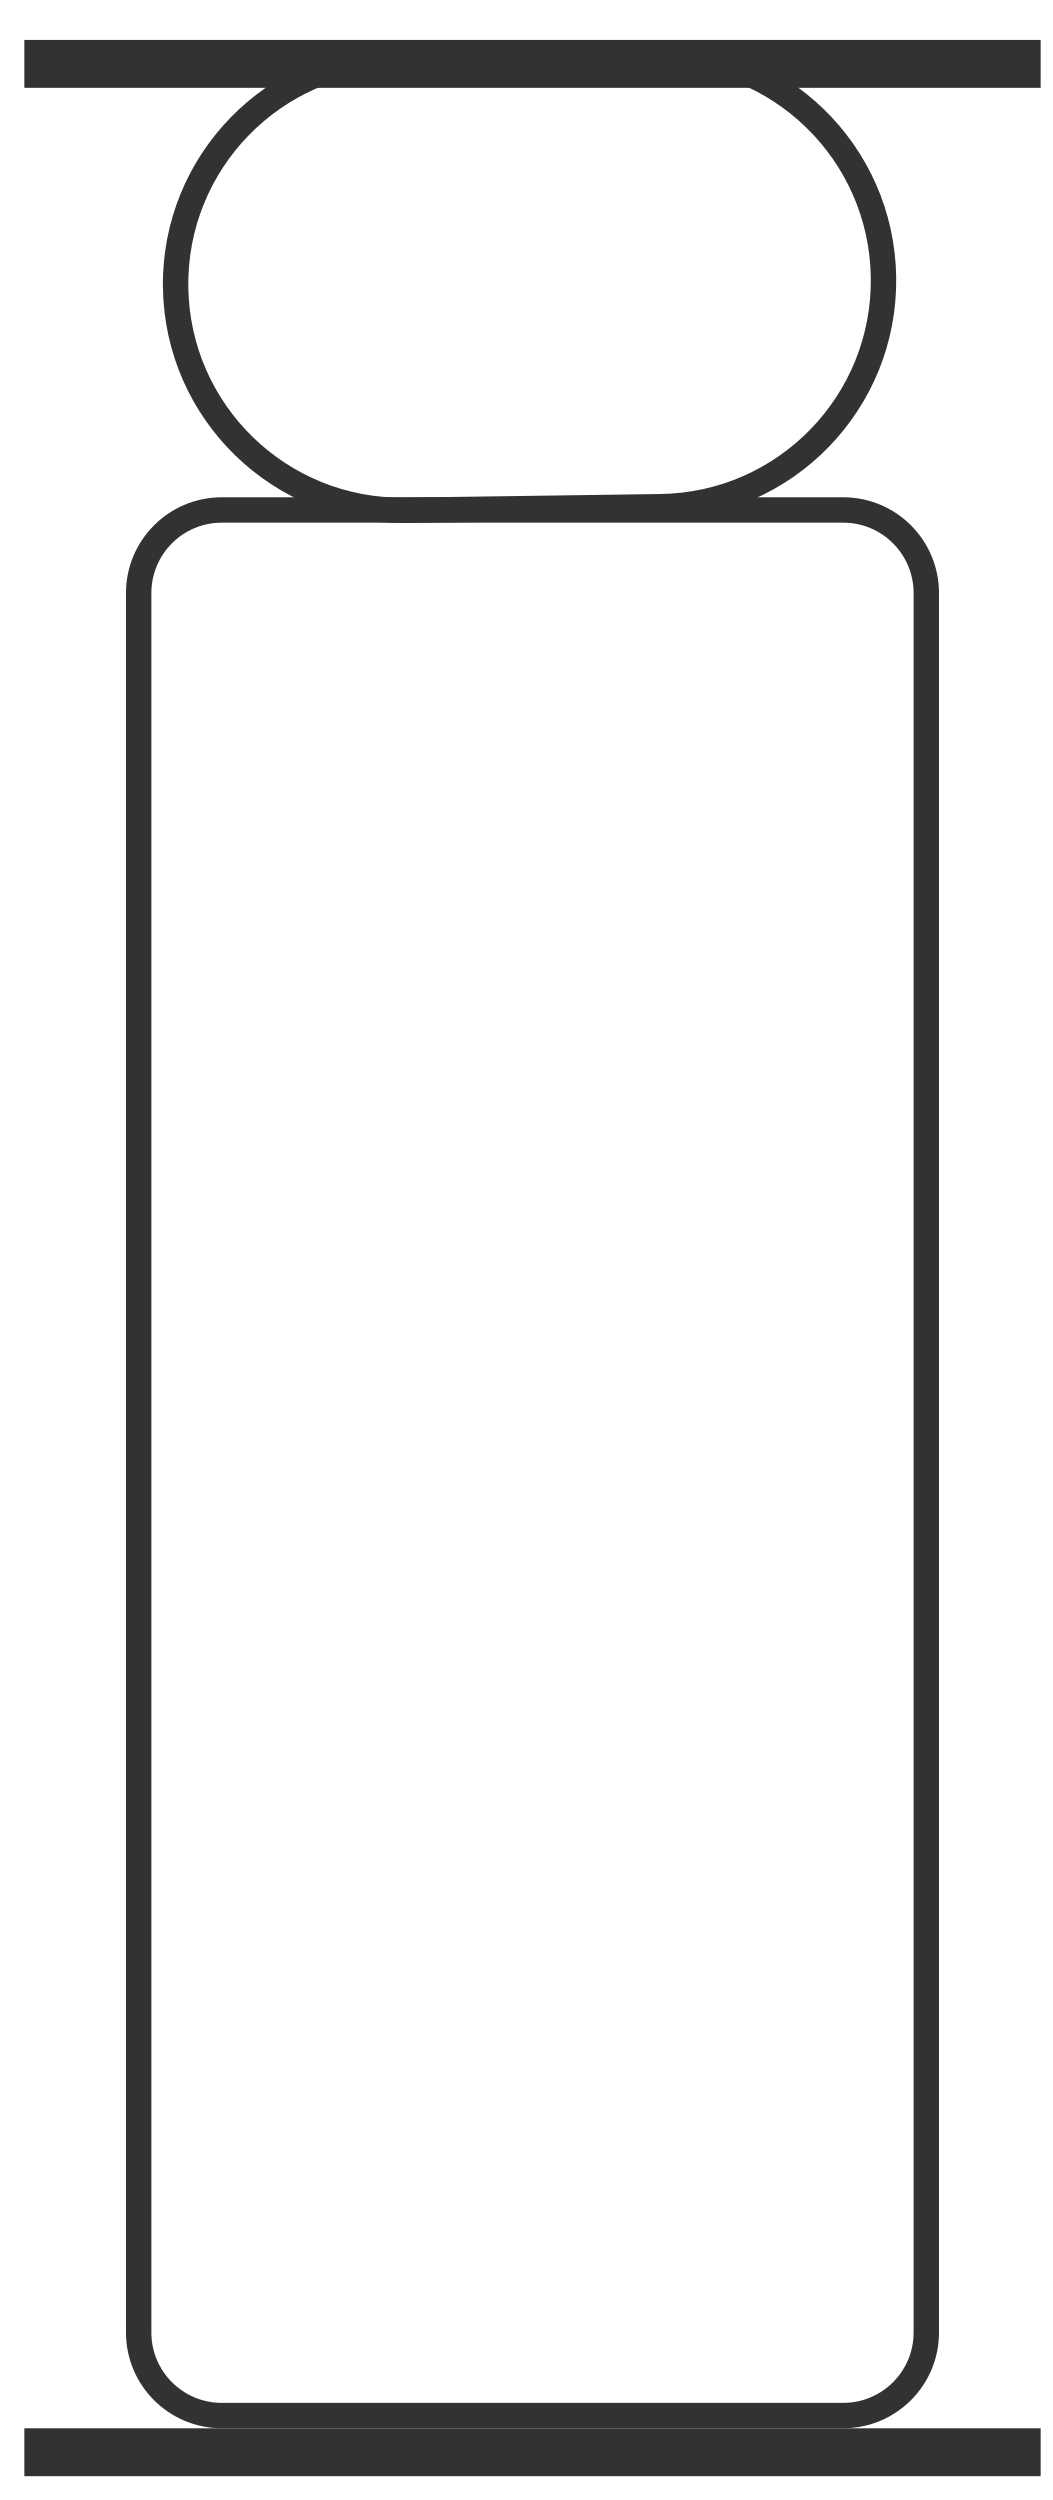
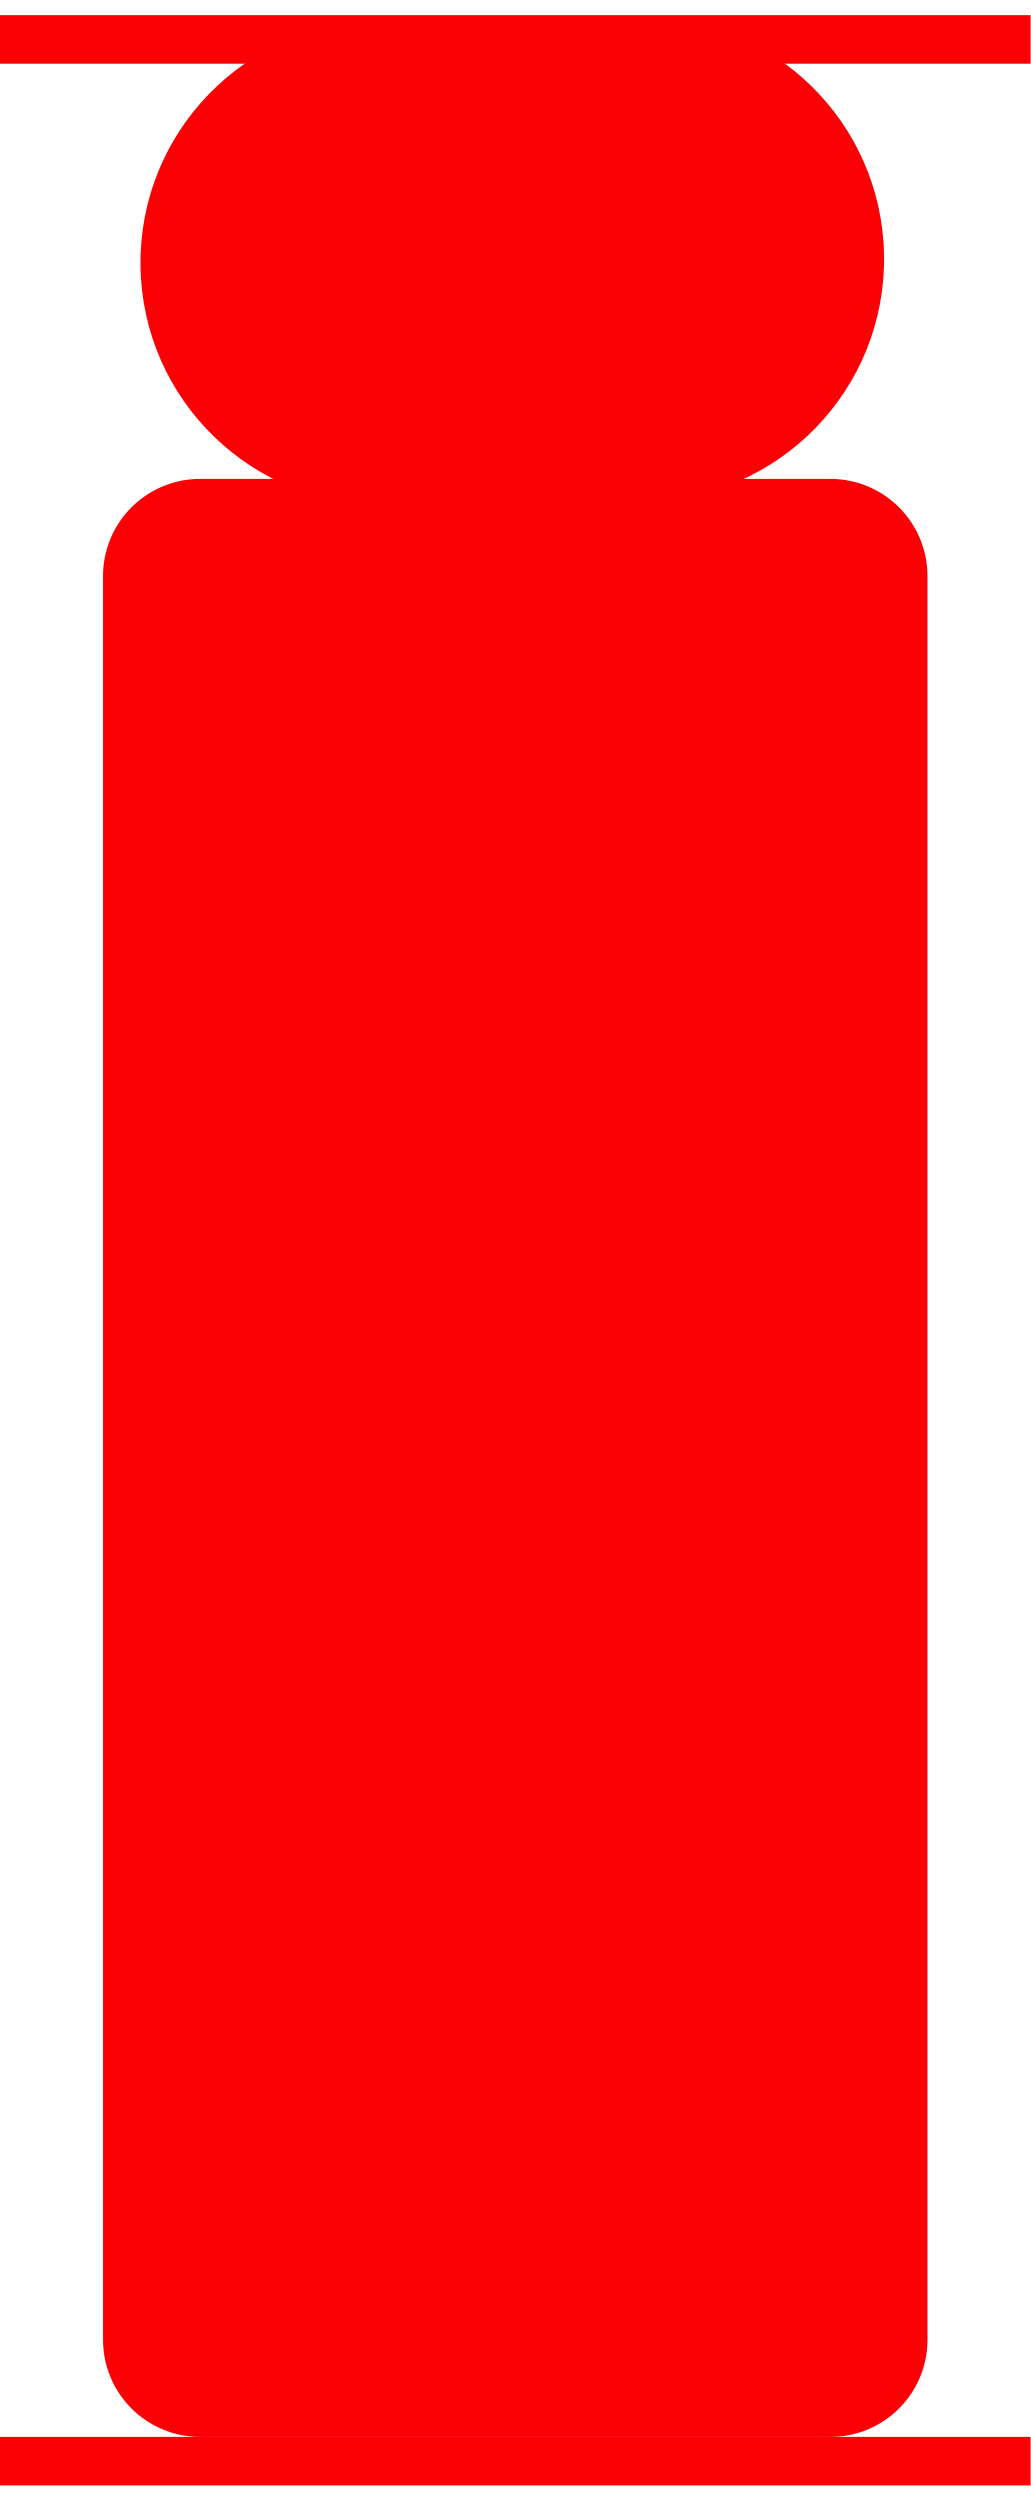
- <svg xmlns="http://www.w3.org/2000/svg" width="16" height="38" viewBox="0 0 16 38" fill="none">
-   <rect x="13.38" y="0.778" width="6.876" height="10.761" rx="3.438" transform="rotate(89.19 13.3803 0.778332)" stroke="#333131" stroke-width="0.386" />
-   <rect x="14.08" y="7.752" width="28.965" height="11.972" rx="1.263" transform="rotate(90 14.0801 7.7517)" stroke="#333131" stroke-width="0.386" />
-   <line x1="15.818" y1="0.971" x2="0.37" y2="0.971" stroke="#333131" stroke-width="0.728" />
-   <line x1="15.818" y1="37.274" x2="0.37" y2="37.274" stroke="#333131" stroke-width="0.728" />
+ <svg xmlns="http://www.w3.org/2000/svg" width="54" height="131" viewBox="0 0 54 131" fill="none">
+   <rect x="45.48" y="1.391" width="24.034" height="37.616" rx="12.017" transform="rotate(89.19 45.4796 1.3915)" fill="#FB0004" stroke="#FB0004" stroke-width="1.35" />
+   <rect x="47.925" y="25.769" width="101.25" height="41.85" rx="4.413" transform="rotate(90 47.9246 25.7687)" fill="#FB0004" stroke="#FB0004" stroke-width="1.35" />
+   <line x1="54" y1="2.066" x2="-5.96046e-07" y2="2.066" stroke="#FB0004" stroke-width="2.544" />
+   <line x1="54" y1="128.964" y2="128.964" stroke="#FB0004" stroke-width="2.544" />
</svg>
